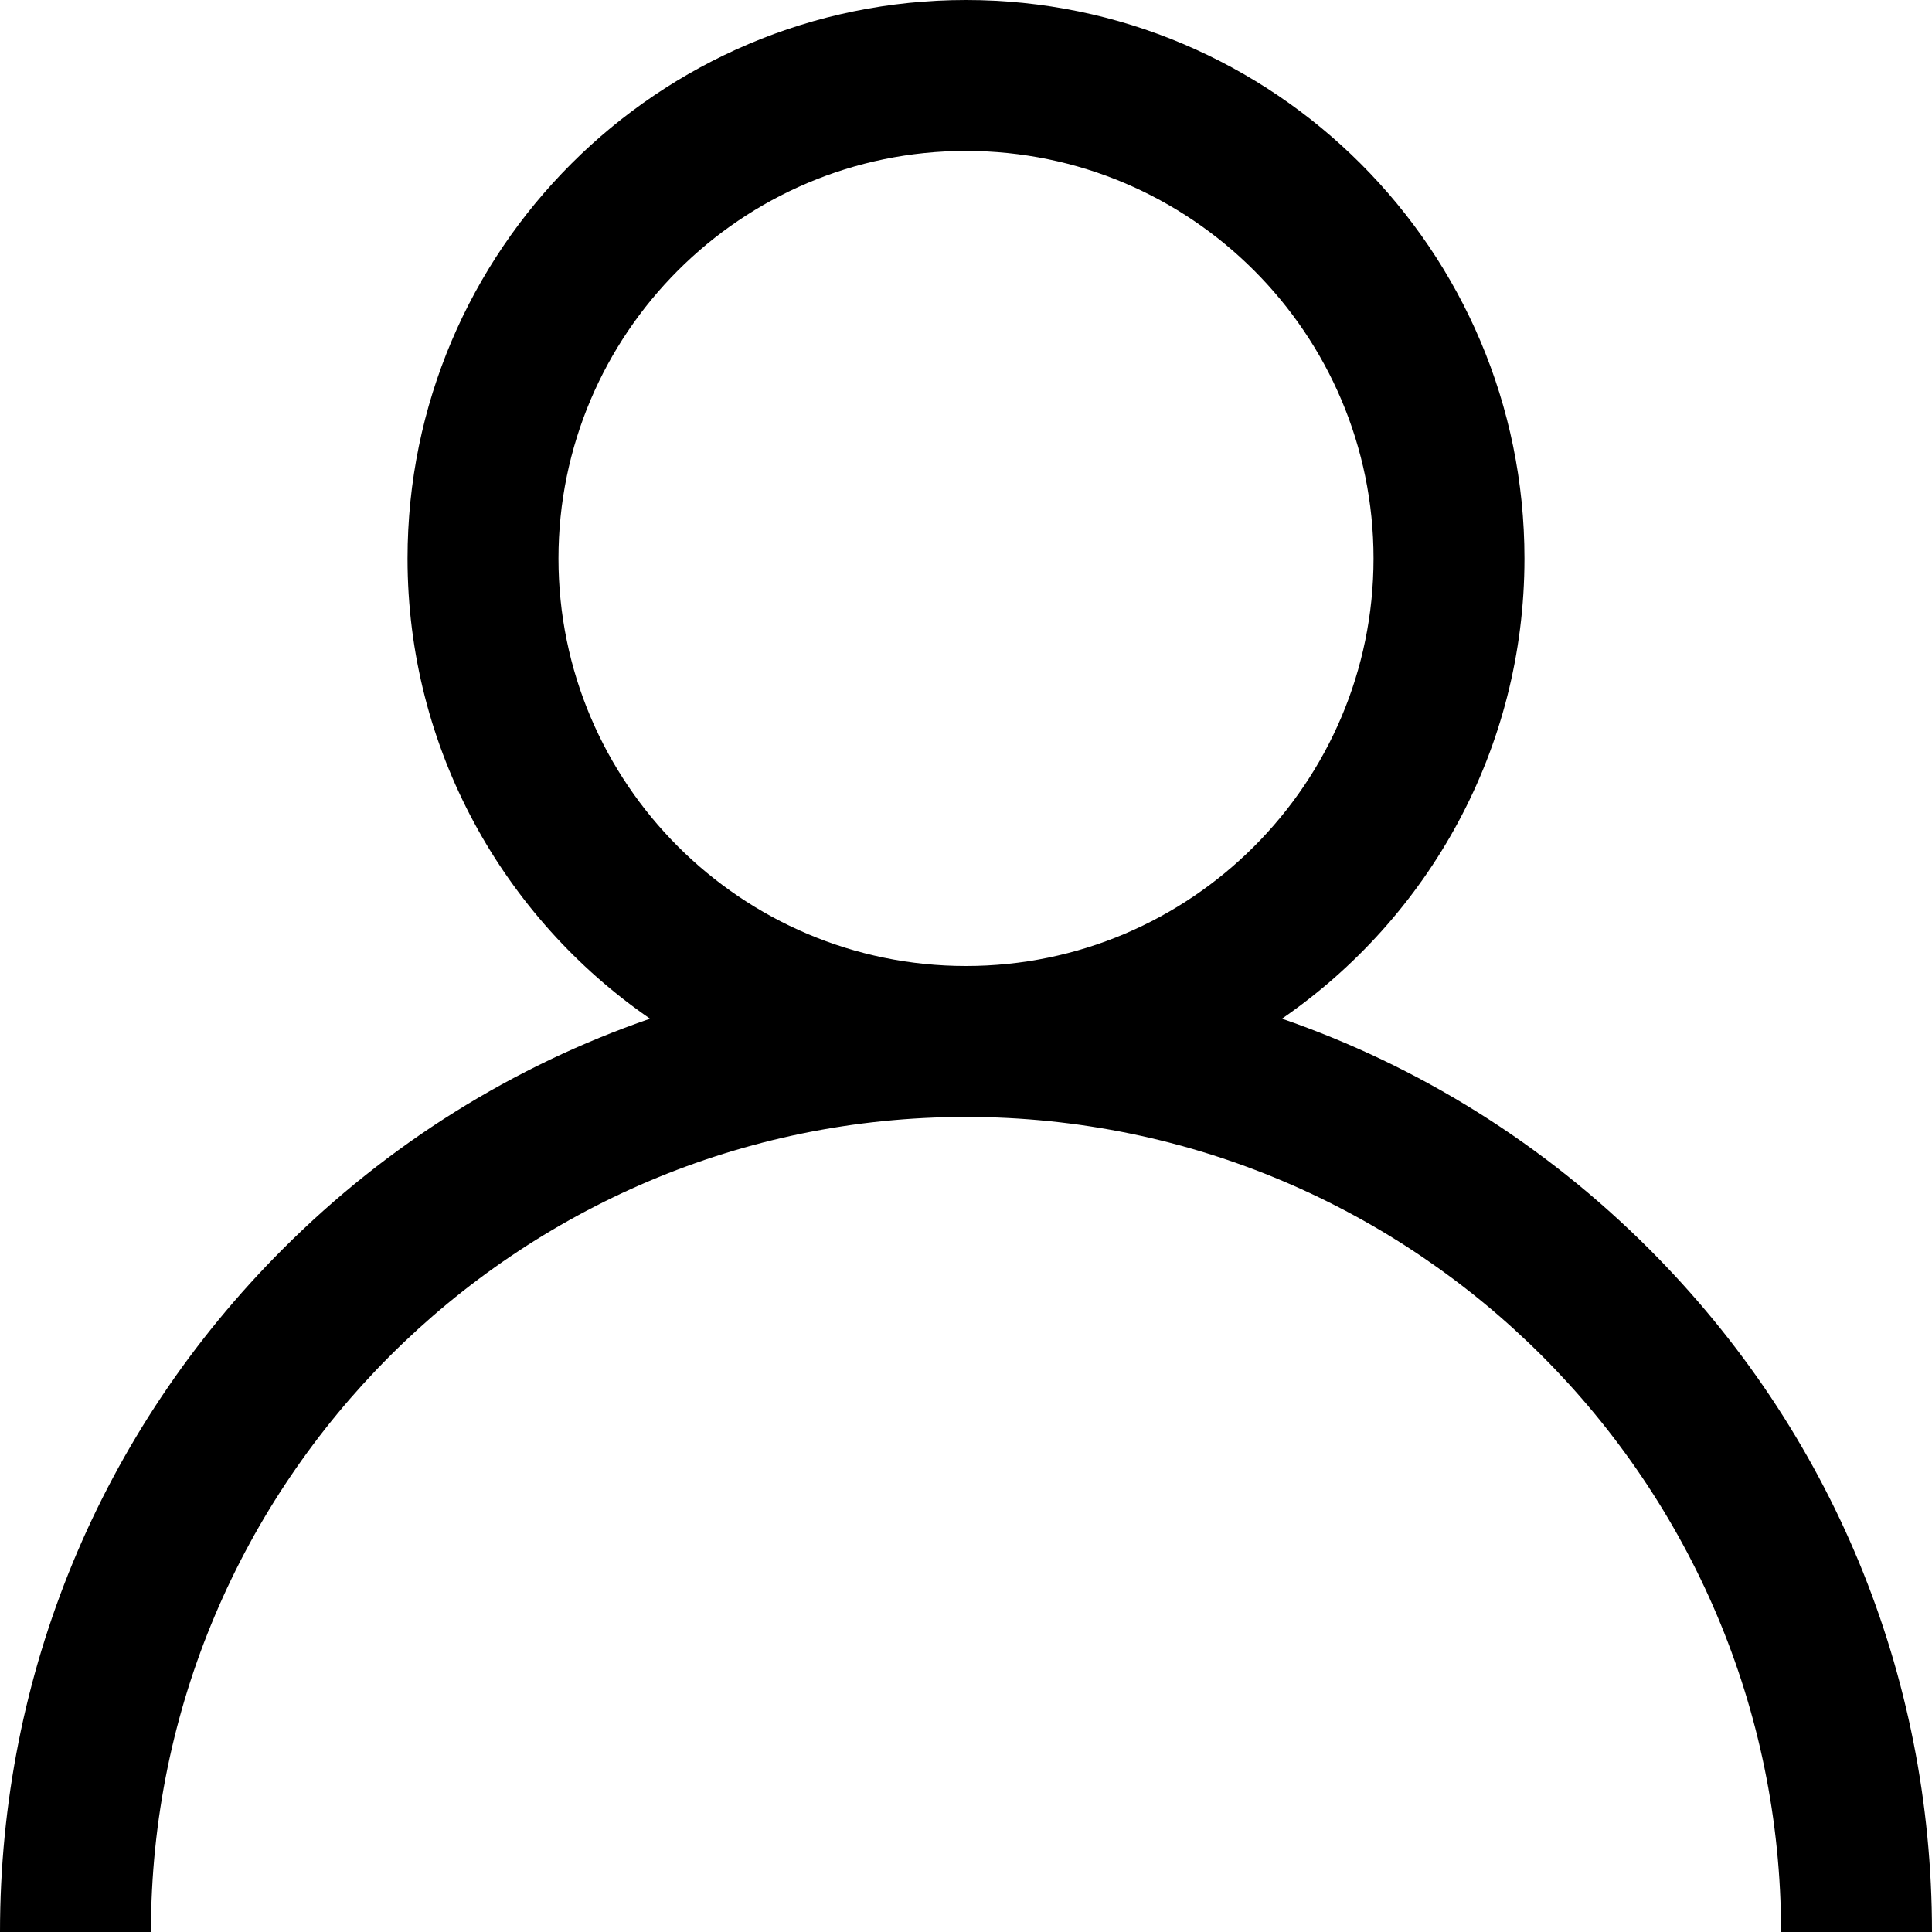
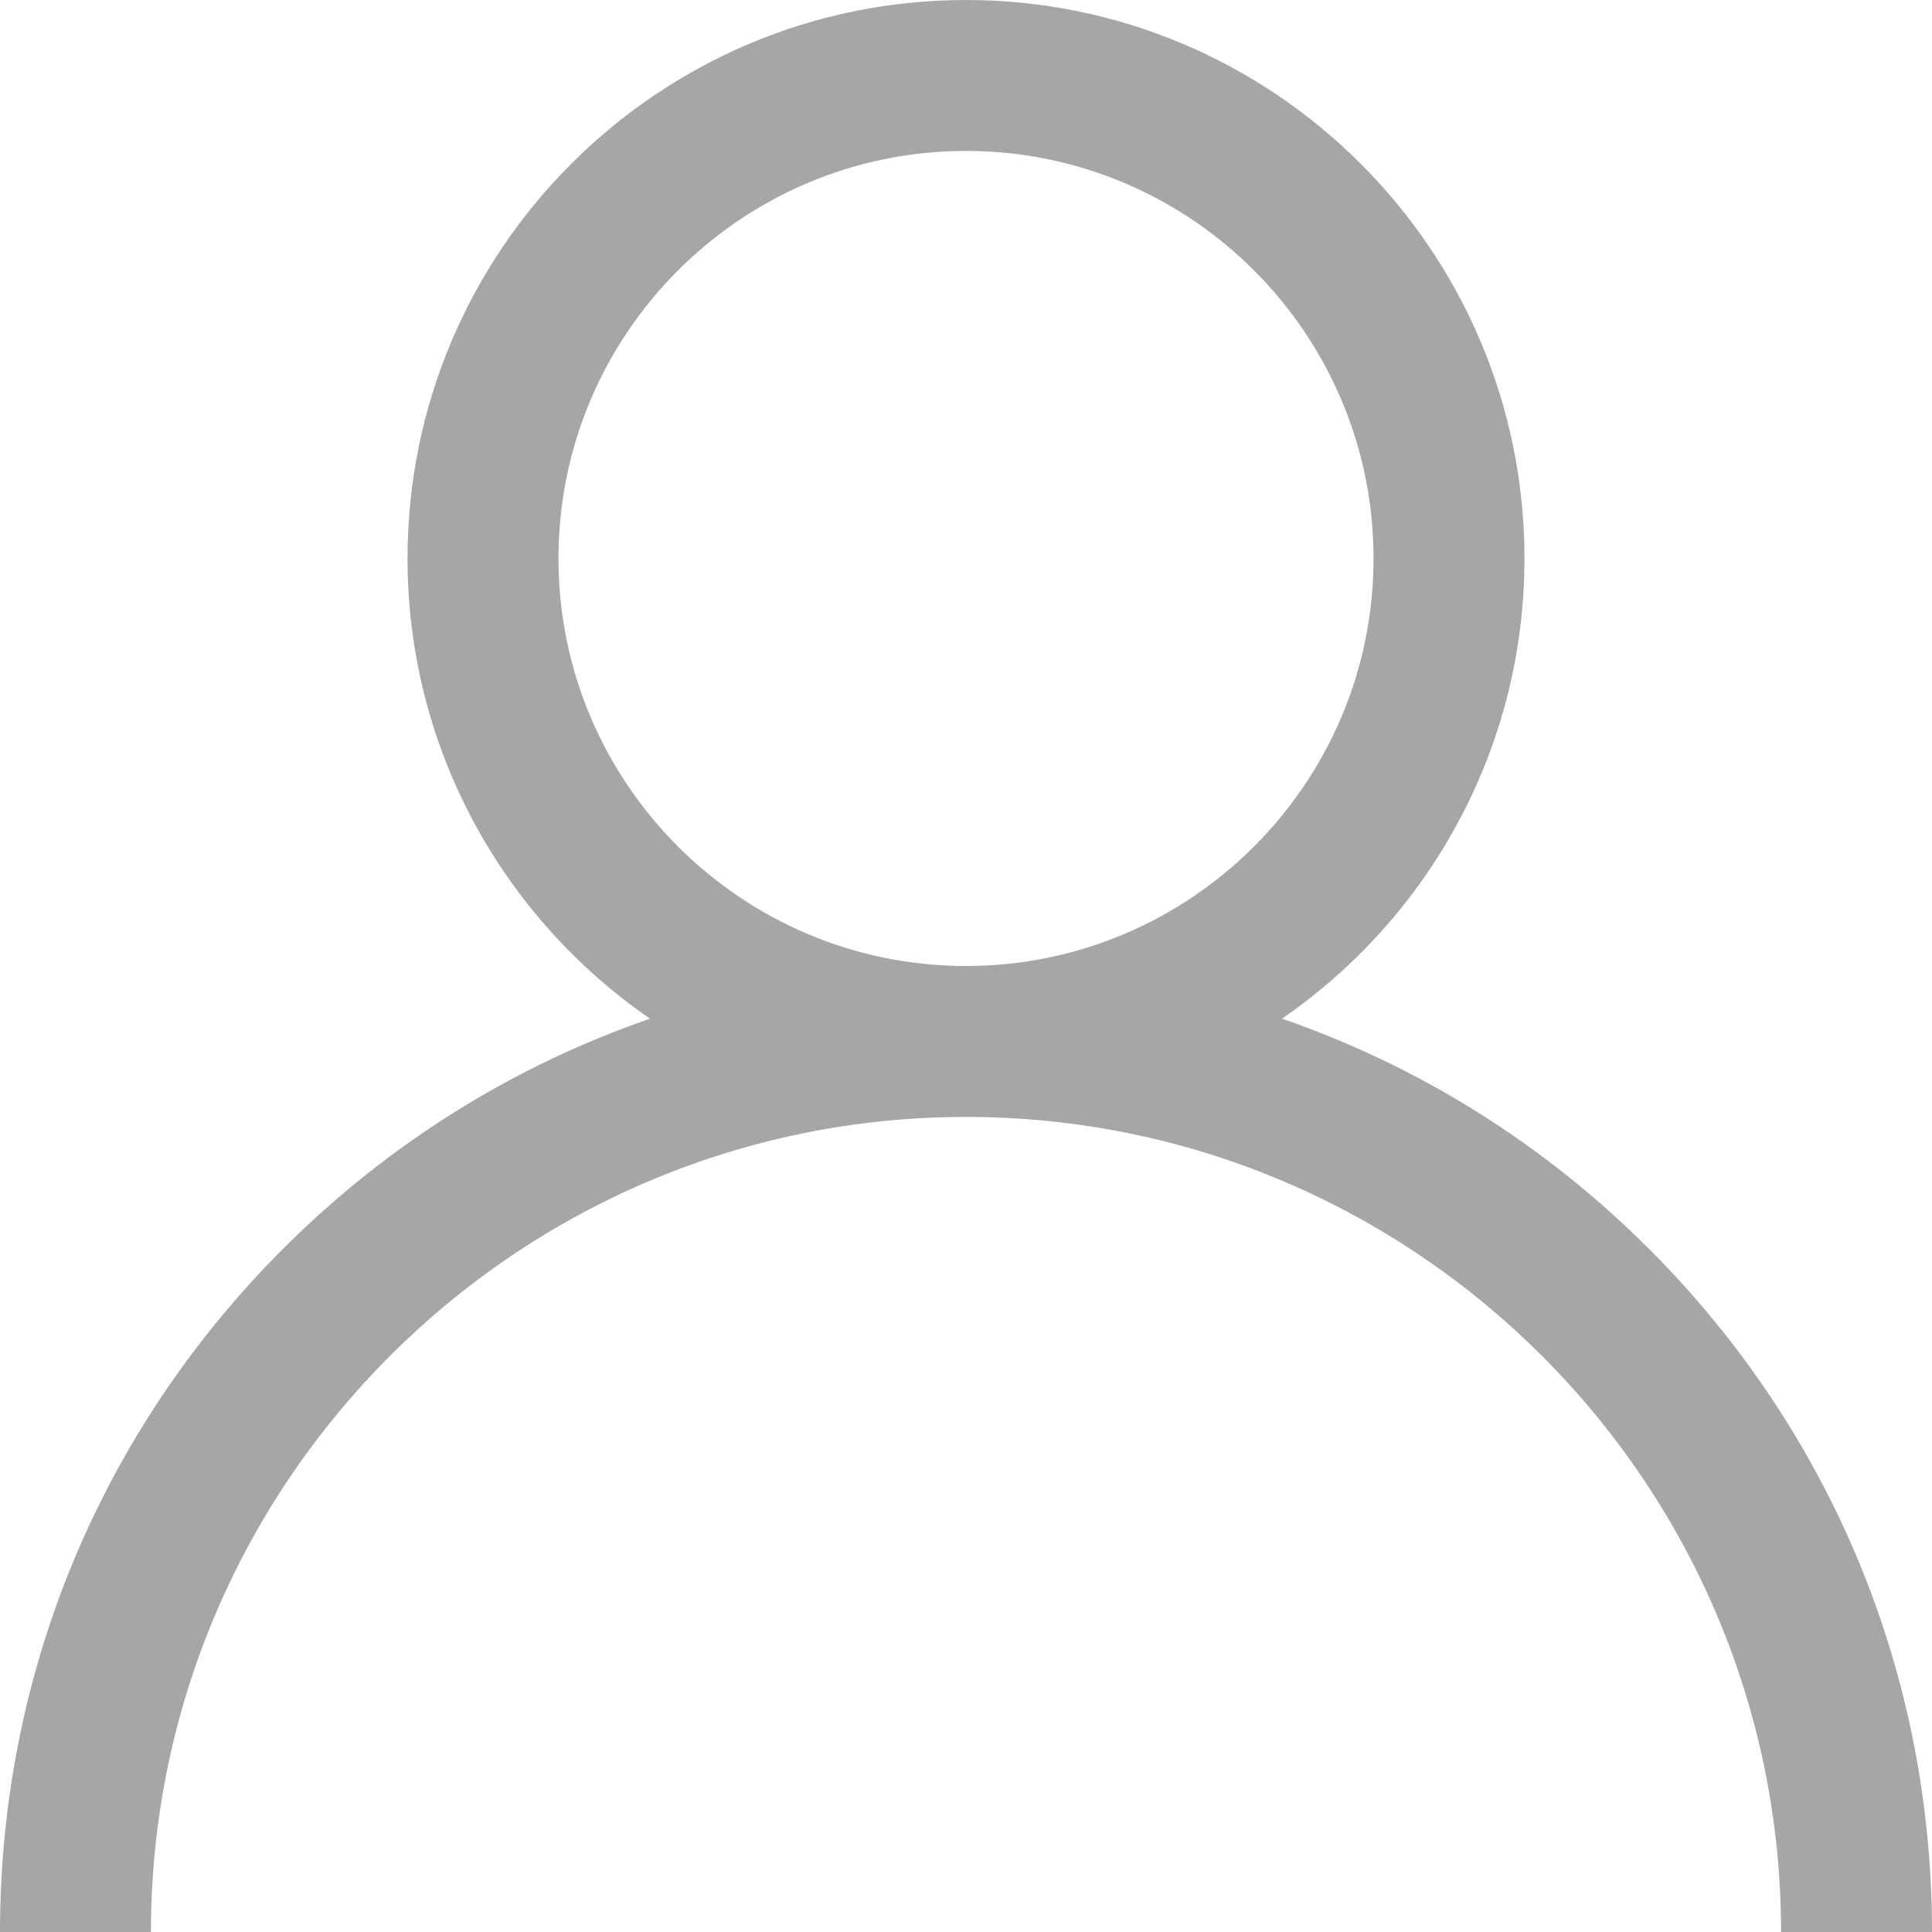
- <svg xmlns="http://www.w3.org/2000/svg" version="1.1" id="Capa_1" x="0px" y="0px" viewBox="0 0 512 512" style="enable-background:new 0 0 512 512;" xml:space="preserve">
-   <g>
-     <g>
-       <path d="M437.02,330.98c-27.883-27.882-61.071-48.523-97.281-61.018C378.521,243.251,404,198.548,404,148    C404,66.393,337.607,0,256,0S108,66.393,108,148c0,50.548,25.479,95.251,64.262,121.962    c-36.21,12.495-69.398,33.136-97.281,61.018C26.629,379.333,0,443.62,0,512h40c0-119.103,96.897-216,216-216s216,96.897,216,216    h40C512,443.62,485.371,379.333,437.02,330.98z M256,256c-59.551,0-108-48.448-108-108S196.449,40,256,40    c59.551,0,108,48.448,108,108S315.551,256,256,256z" />
-     </g>
-   </g>
-   <g>
- </g>
-   <g>
- </g>
-   <g>
- </g>
-   <g>
- </g>
-   <g>
- </g>
-   <g>
- </g>
-   <g>
- </g>
-   <g>
- </g>
-   <g>
- </g>
-   <g>
- </g>
-   <g>
- </g>
-   <g>
- </g>
-   <g>
- </g>
-   <g>
- </g>
-   <g>
- </g>
+ <svg xmlns="http://www.w3.org/2000/svg" width="512" height="512" viewBox="0 0 512 512" fill="none">
+   <path d="M437.02 330.98C409.137 303.098 375.949 282.457 339.739 269.962C378.521 243.251 404 198.548 404 148C404 66.393 337.607 0 256 0C174.393 0 108 66.393 108 148C108 198.548 133.479 243.251 172.262 269.962C136.052 282.457 102.864 303.098 74.981 330.98C26.629 379.333 0 443.62 0 512H40C40 392.897 136.897 296 256 296C375.103 296 472 392.897 472 512H512C512 443.62 485.371 379.333 437.02 330.98ZM256 256C196.449 256 148 207.552 148 148C148 88.448 196.449 40 256 40C315.551 40 364 88.448 364 148C364 207.552 315.551 256 256 256Z" fill="#A6A6A6" />
</svg>
